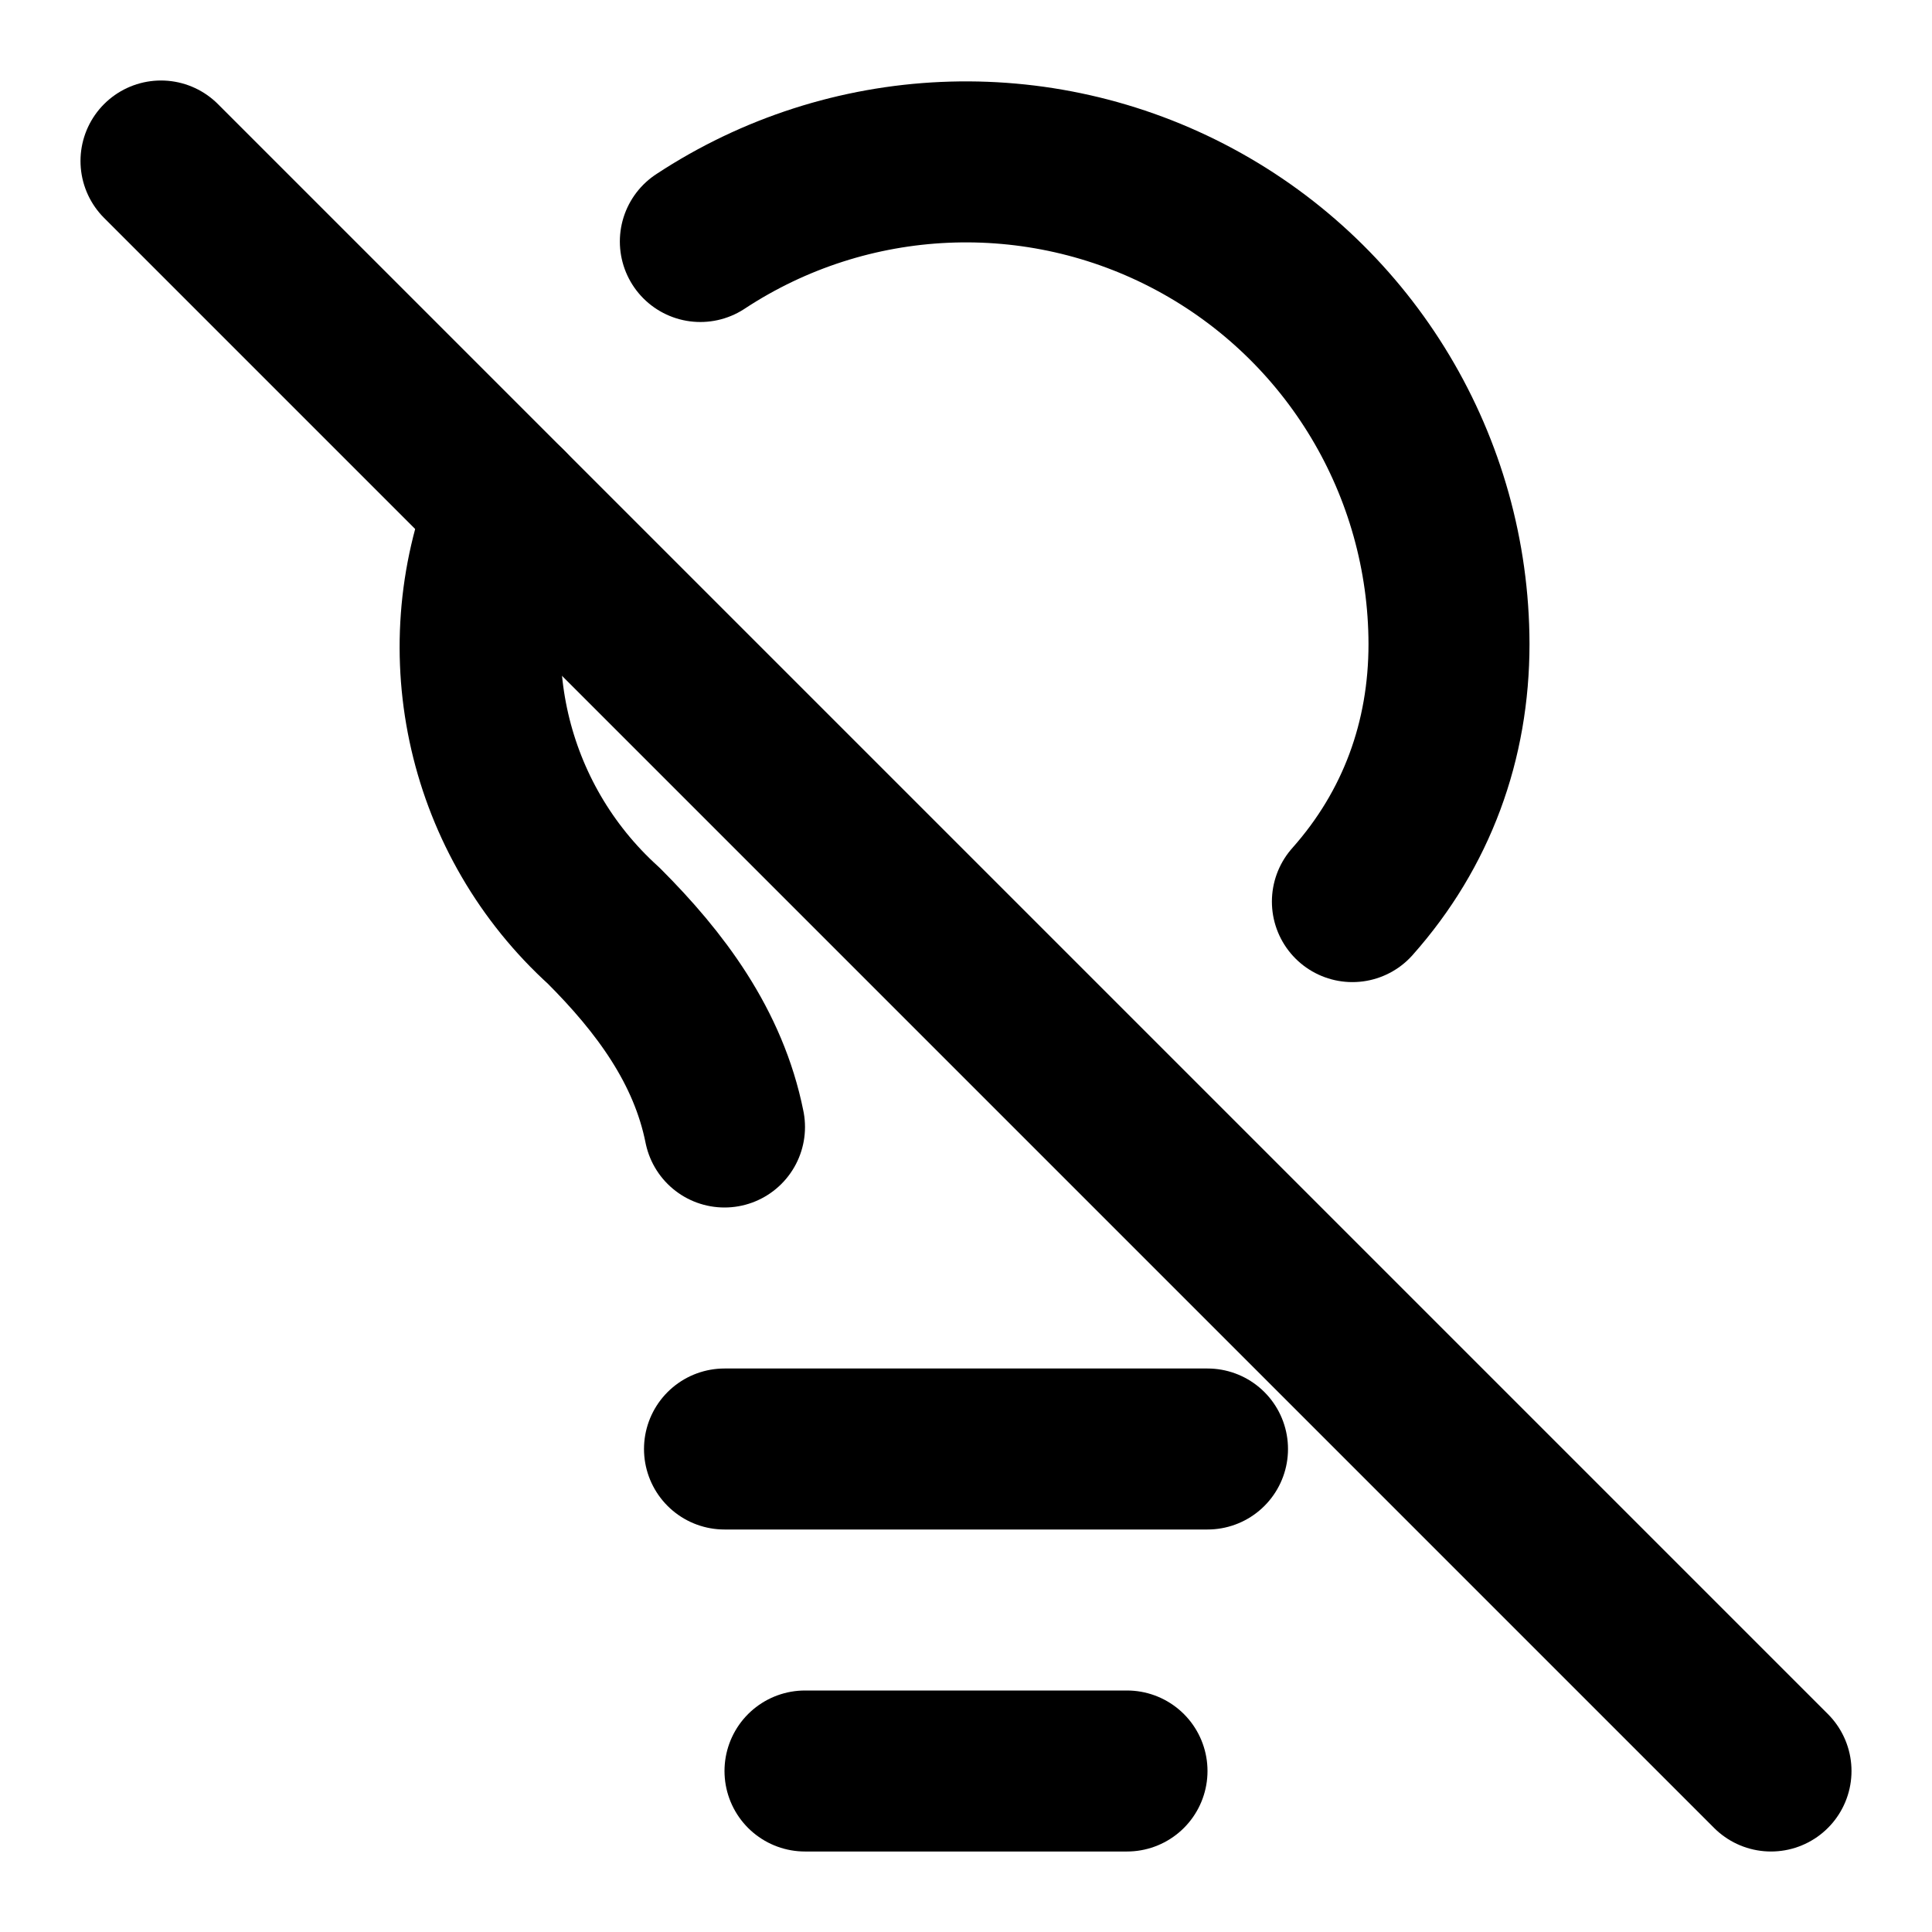
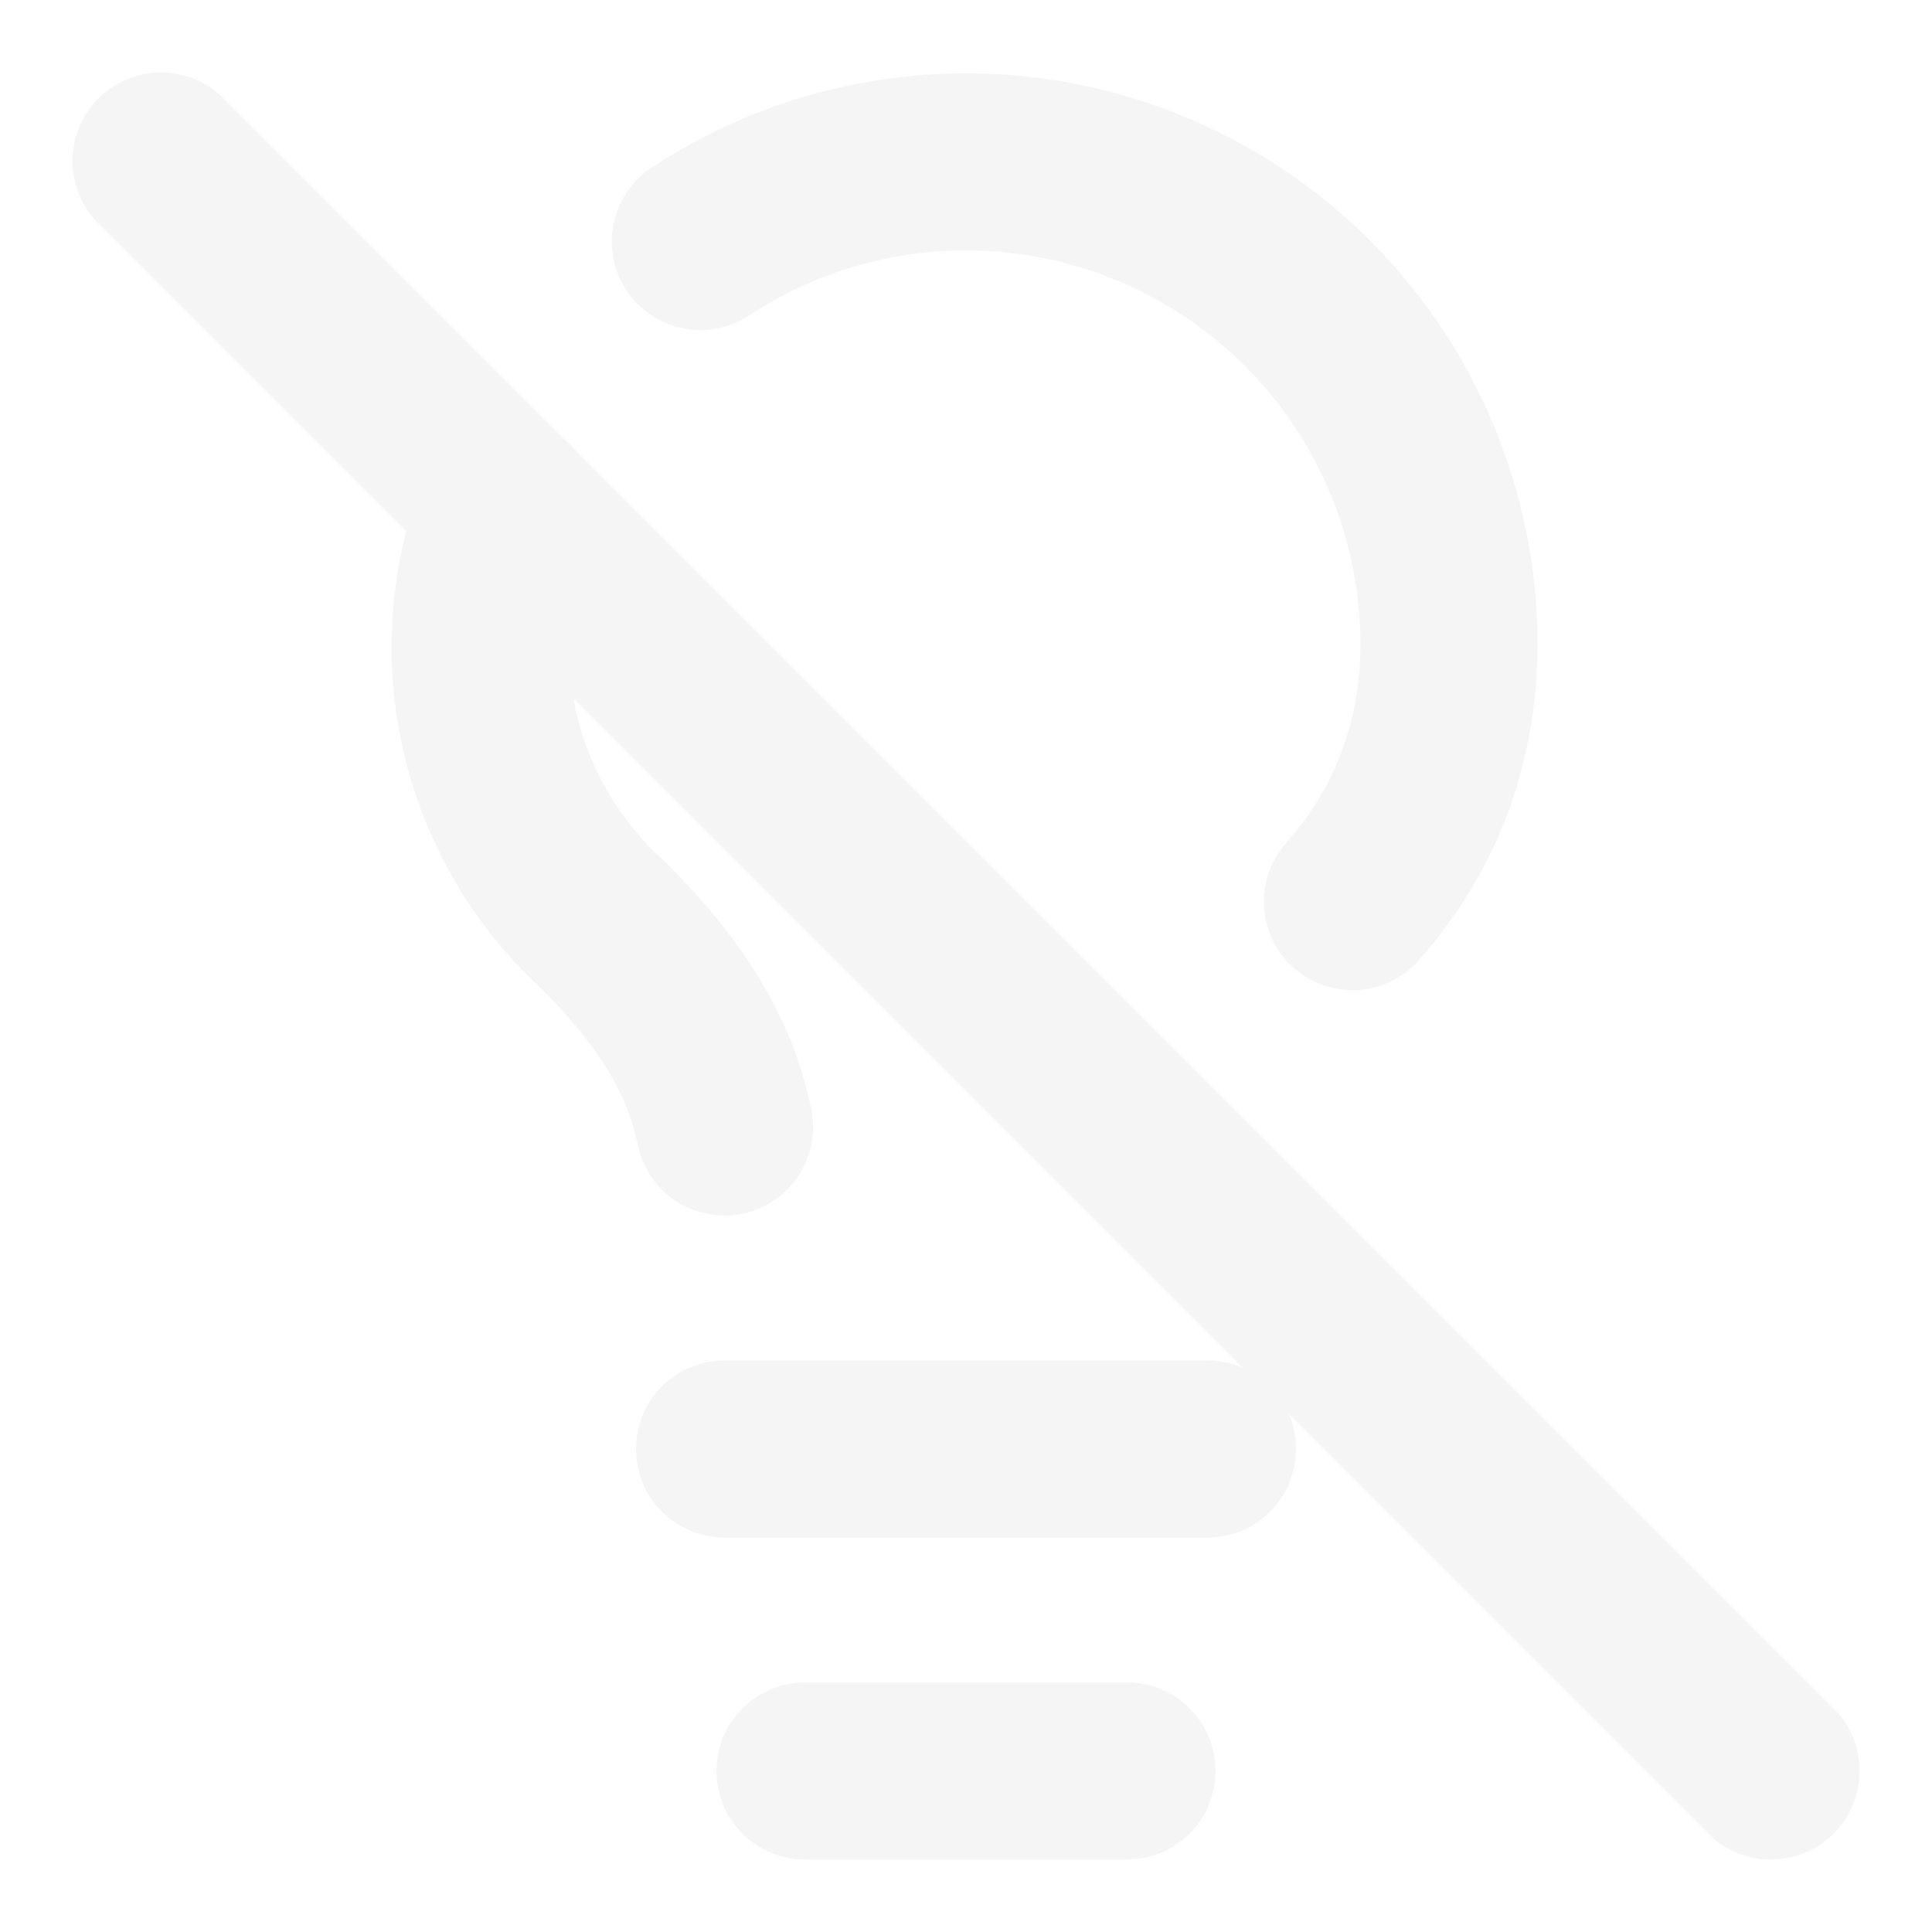
- <svg xmlns="http://www.w3.org/2000/svg" width="24" height="24" viewBox="0 0 24 24" fill="none" stroke="currentColor" stroke-width="2" stroke-linecap="round" stroke-linejoin="round" class="lucide lucide-lightbulb-off-icon lucide-lightbulb-off">
+ <svg xmlns="http://www.w3.org/2000/svg" width="24" height="24" viewBox="0 0 24 24" fill="none" stroke="#F5F5F5" stroke-width="2.2" stroke-linecap="round" stroke-linejoin="round" class="lucide lucide-lightbulb-off-icon lucide-lightbulb-off">
  <path d="M16.8 11.2c.8-.9 1.2-2 1.2-3.2a6 6 0 0 0-9.3-5" />
  <path d="m2 2 20 20" />
  <path d="M6.3 6.3a4.67 4.67 0 0 0 1.2 5.2c.7.7 1.3 1.5 1.5 2.5" />
  <path d="M9 18h6" />
  <path d="M10 22h4" />
</svg>
